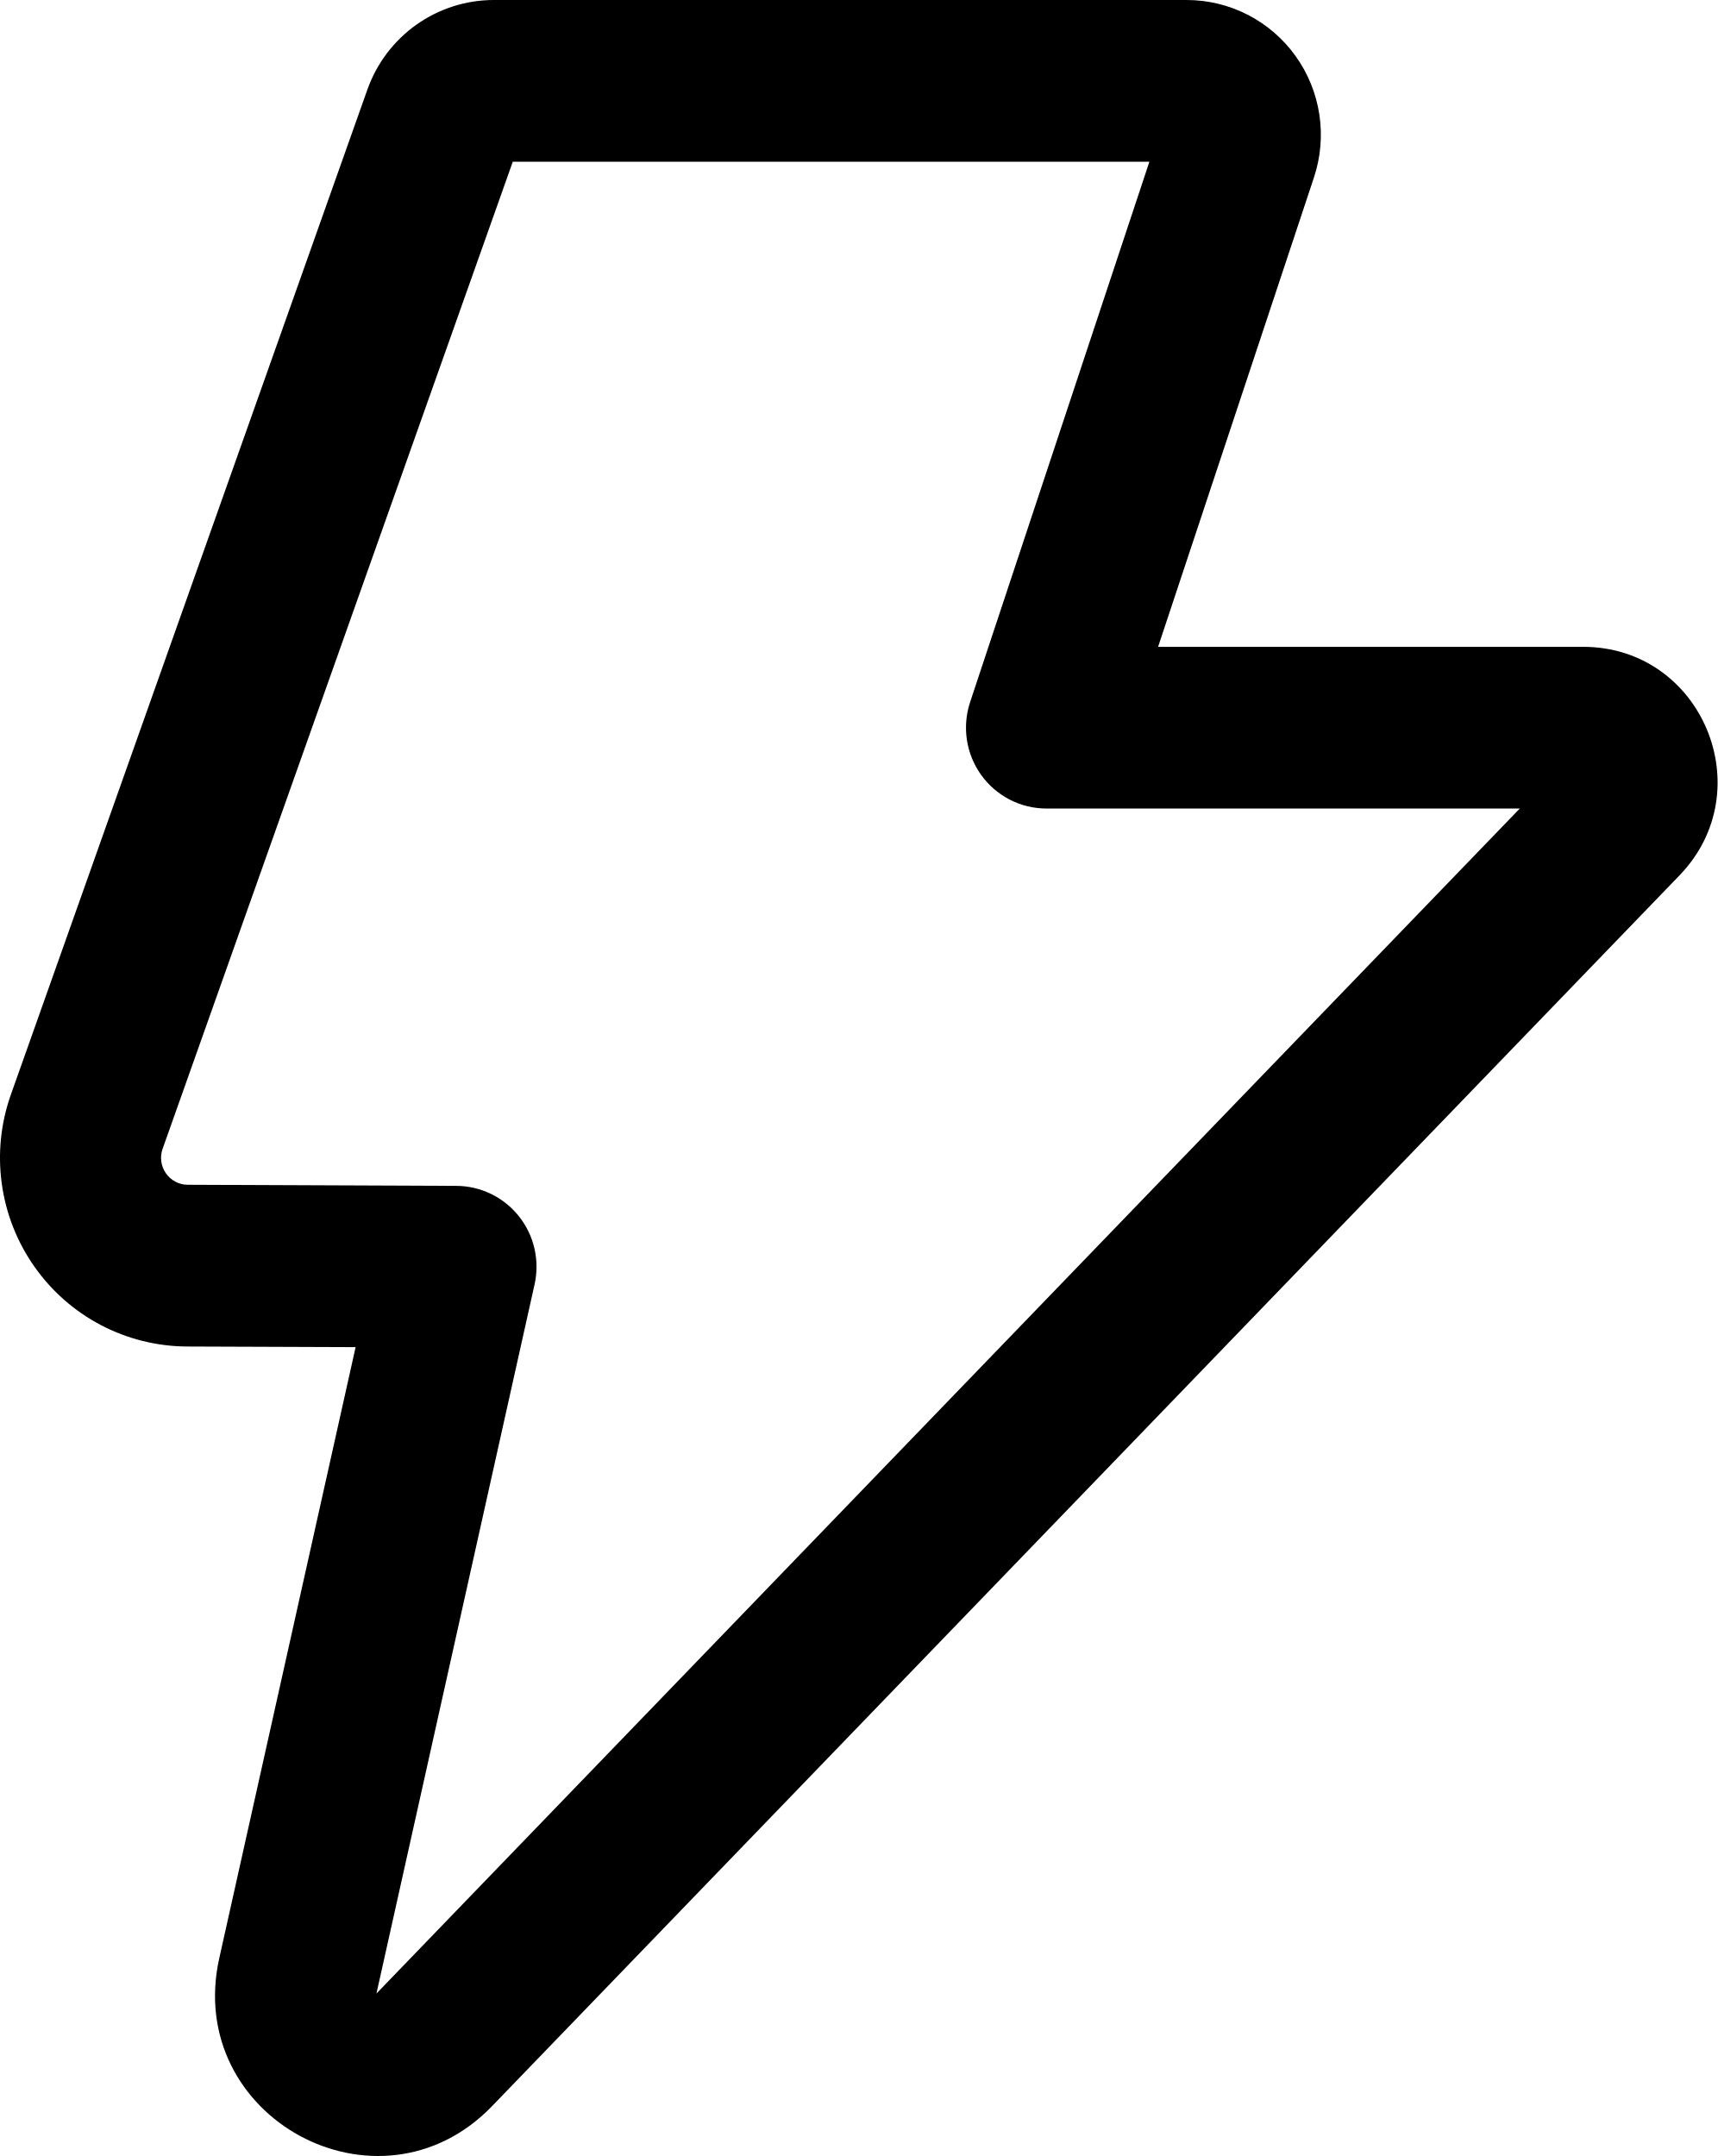
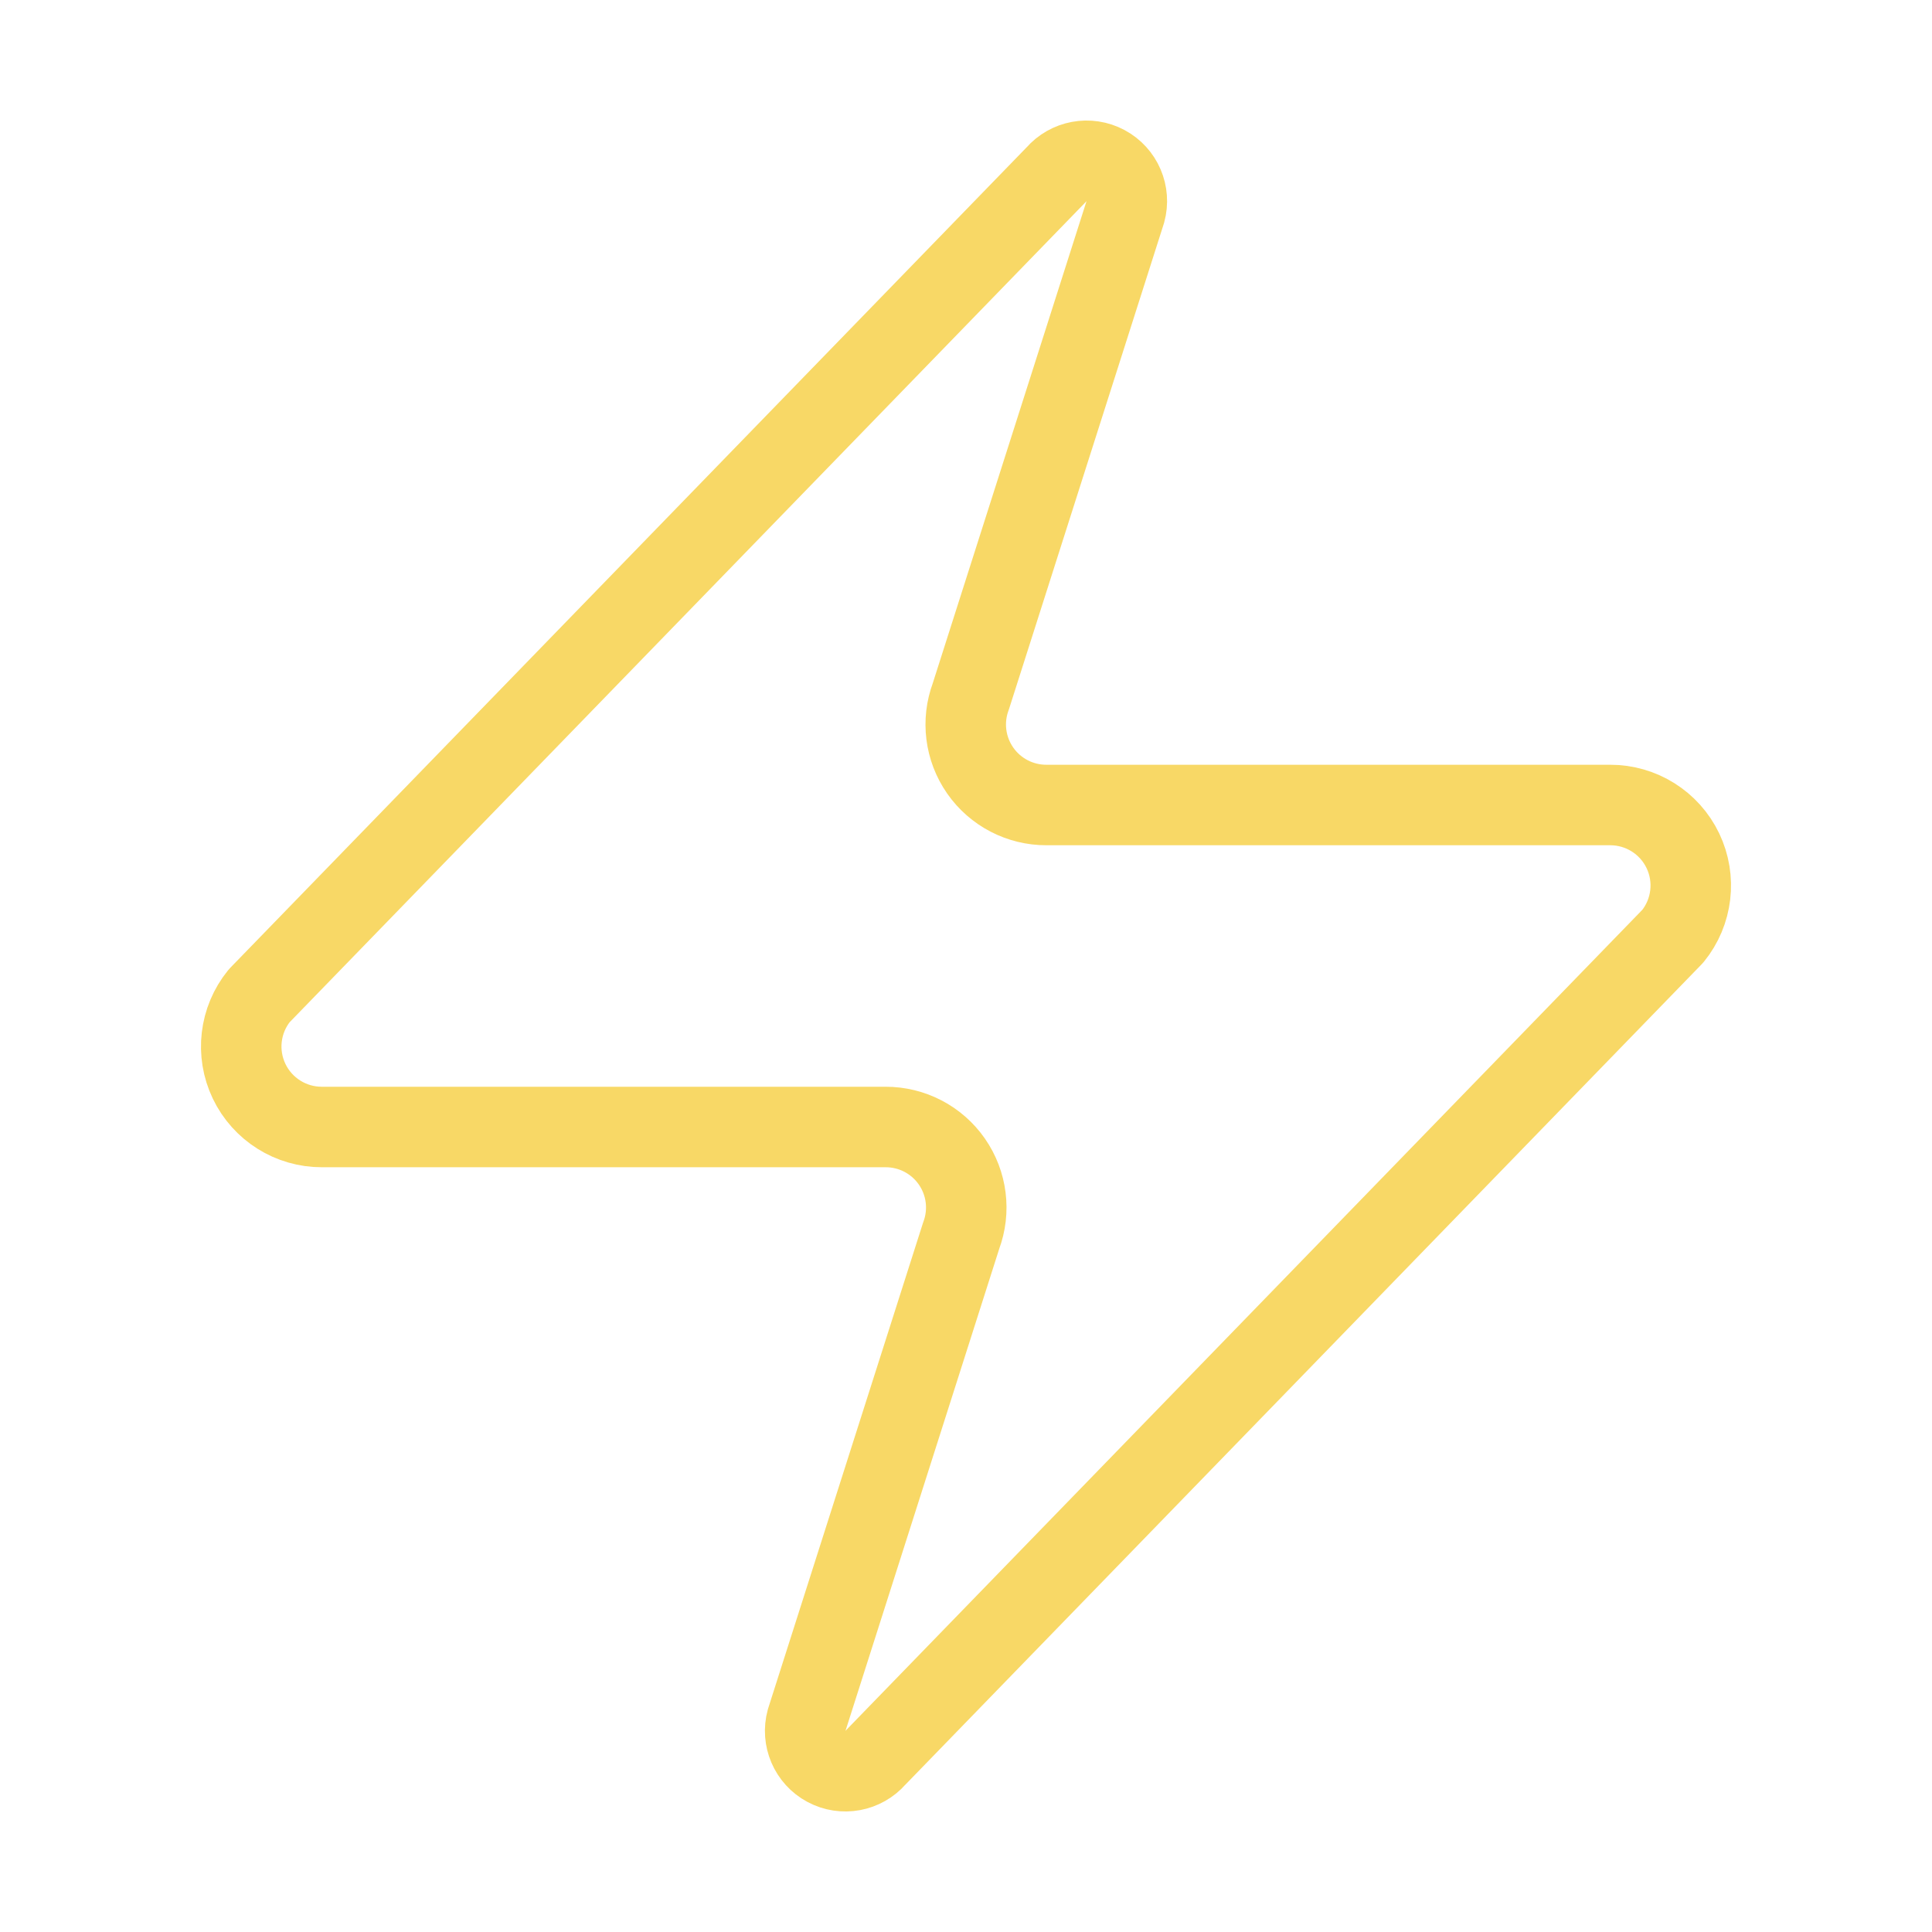
- <svg xmlns="http://www.w3.org/2000/svg" width="47" height="59" viewBox="0 0 47 59" fill="none">
-   <path d="M10.054 2.449C10.309 1.732 10.778 1.112 11.398 0.673C12.017 0.235 12.757 -0 13.514 5.33909e-07H32.471C33.053 -2.33102e-05 33.627 0.139 34.145 0.405C34.663 0.671 35.11 1.057 35.45 1.531C35.791 2.005 36.014 2.553 36.102 3.131C36.19 3.708 36.139 4.299 35.956 4.853L31.69 17.701H43.323C46.564 17.701 48.215 21.616 45.958 23.955L13.465 57.635C10.368 60.844 5.028 57.947 6 53.587L9.731 36.865L5.119 36.848C4.297 36.844 3.488 36.643 2.76 36.261C2.032 35.879 1.406 35.327 0.934 34.652C0.462 33.977 0.157 33.197 0.047 32.38C-0.064 31.562 0.022 30.73 0.298 29.953L10.054 2.449ZM14.032 4.425L4.449 31.44C4.41 31.551 4.398 31.669 4.414 31.786C4.43 31.902 4.473 32.013 4.541 32.109C4.608 32.205 4.697 32.283 4.801 32.338C4.904 32.393 5.019 32.422 5.136 32.422L12.486 32.452C12.816 32.453 13.141 32.529 13.438 32.673C13.734 32.817 13.995 33.026 14.2 33.285C14.406 33.544 14.551 33.845 14.625 34.168C14.699 34.49 14.7 34.825 14.628 35.148L10.301 54.554L41.587 22.126H28.632C28.283 22.125 27.94 22.042 27.63 21.882C27.319 21.722 27.052 21.49 26.848 21.206C26.644 20.922 26.511 20.593 26.458 20.247C26.406 19.9 26.436 19.547 26.546 19.214L31.452 4.425H14.032Z" fill="black" />
+ <svg xmlns="http://www.w3.org/2000/svg" width="20" height="20" viewBox="0 0 24 24" fill="none" stroke="#f8d866" stroke-width="1" stroke-linecap="round" stroke-linejoin="round" class="lucide lucide-zap-icon lucide-zap">
+   <path d="M4 14a1 1 0 0 1-.78-1.63l9.9-10.2a.5.5 0 0 1 .86.46l-1.92 6.02A1 1 0 0 0 13 10h7a1 1 0 0 1 .78 1.63l-9.9 10.2a.5.5 0 0 1-.86-.46l1.92-6.02A1 1 0 0 0 11 14z" />
</svg>
